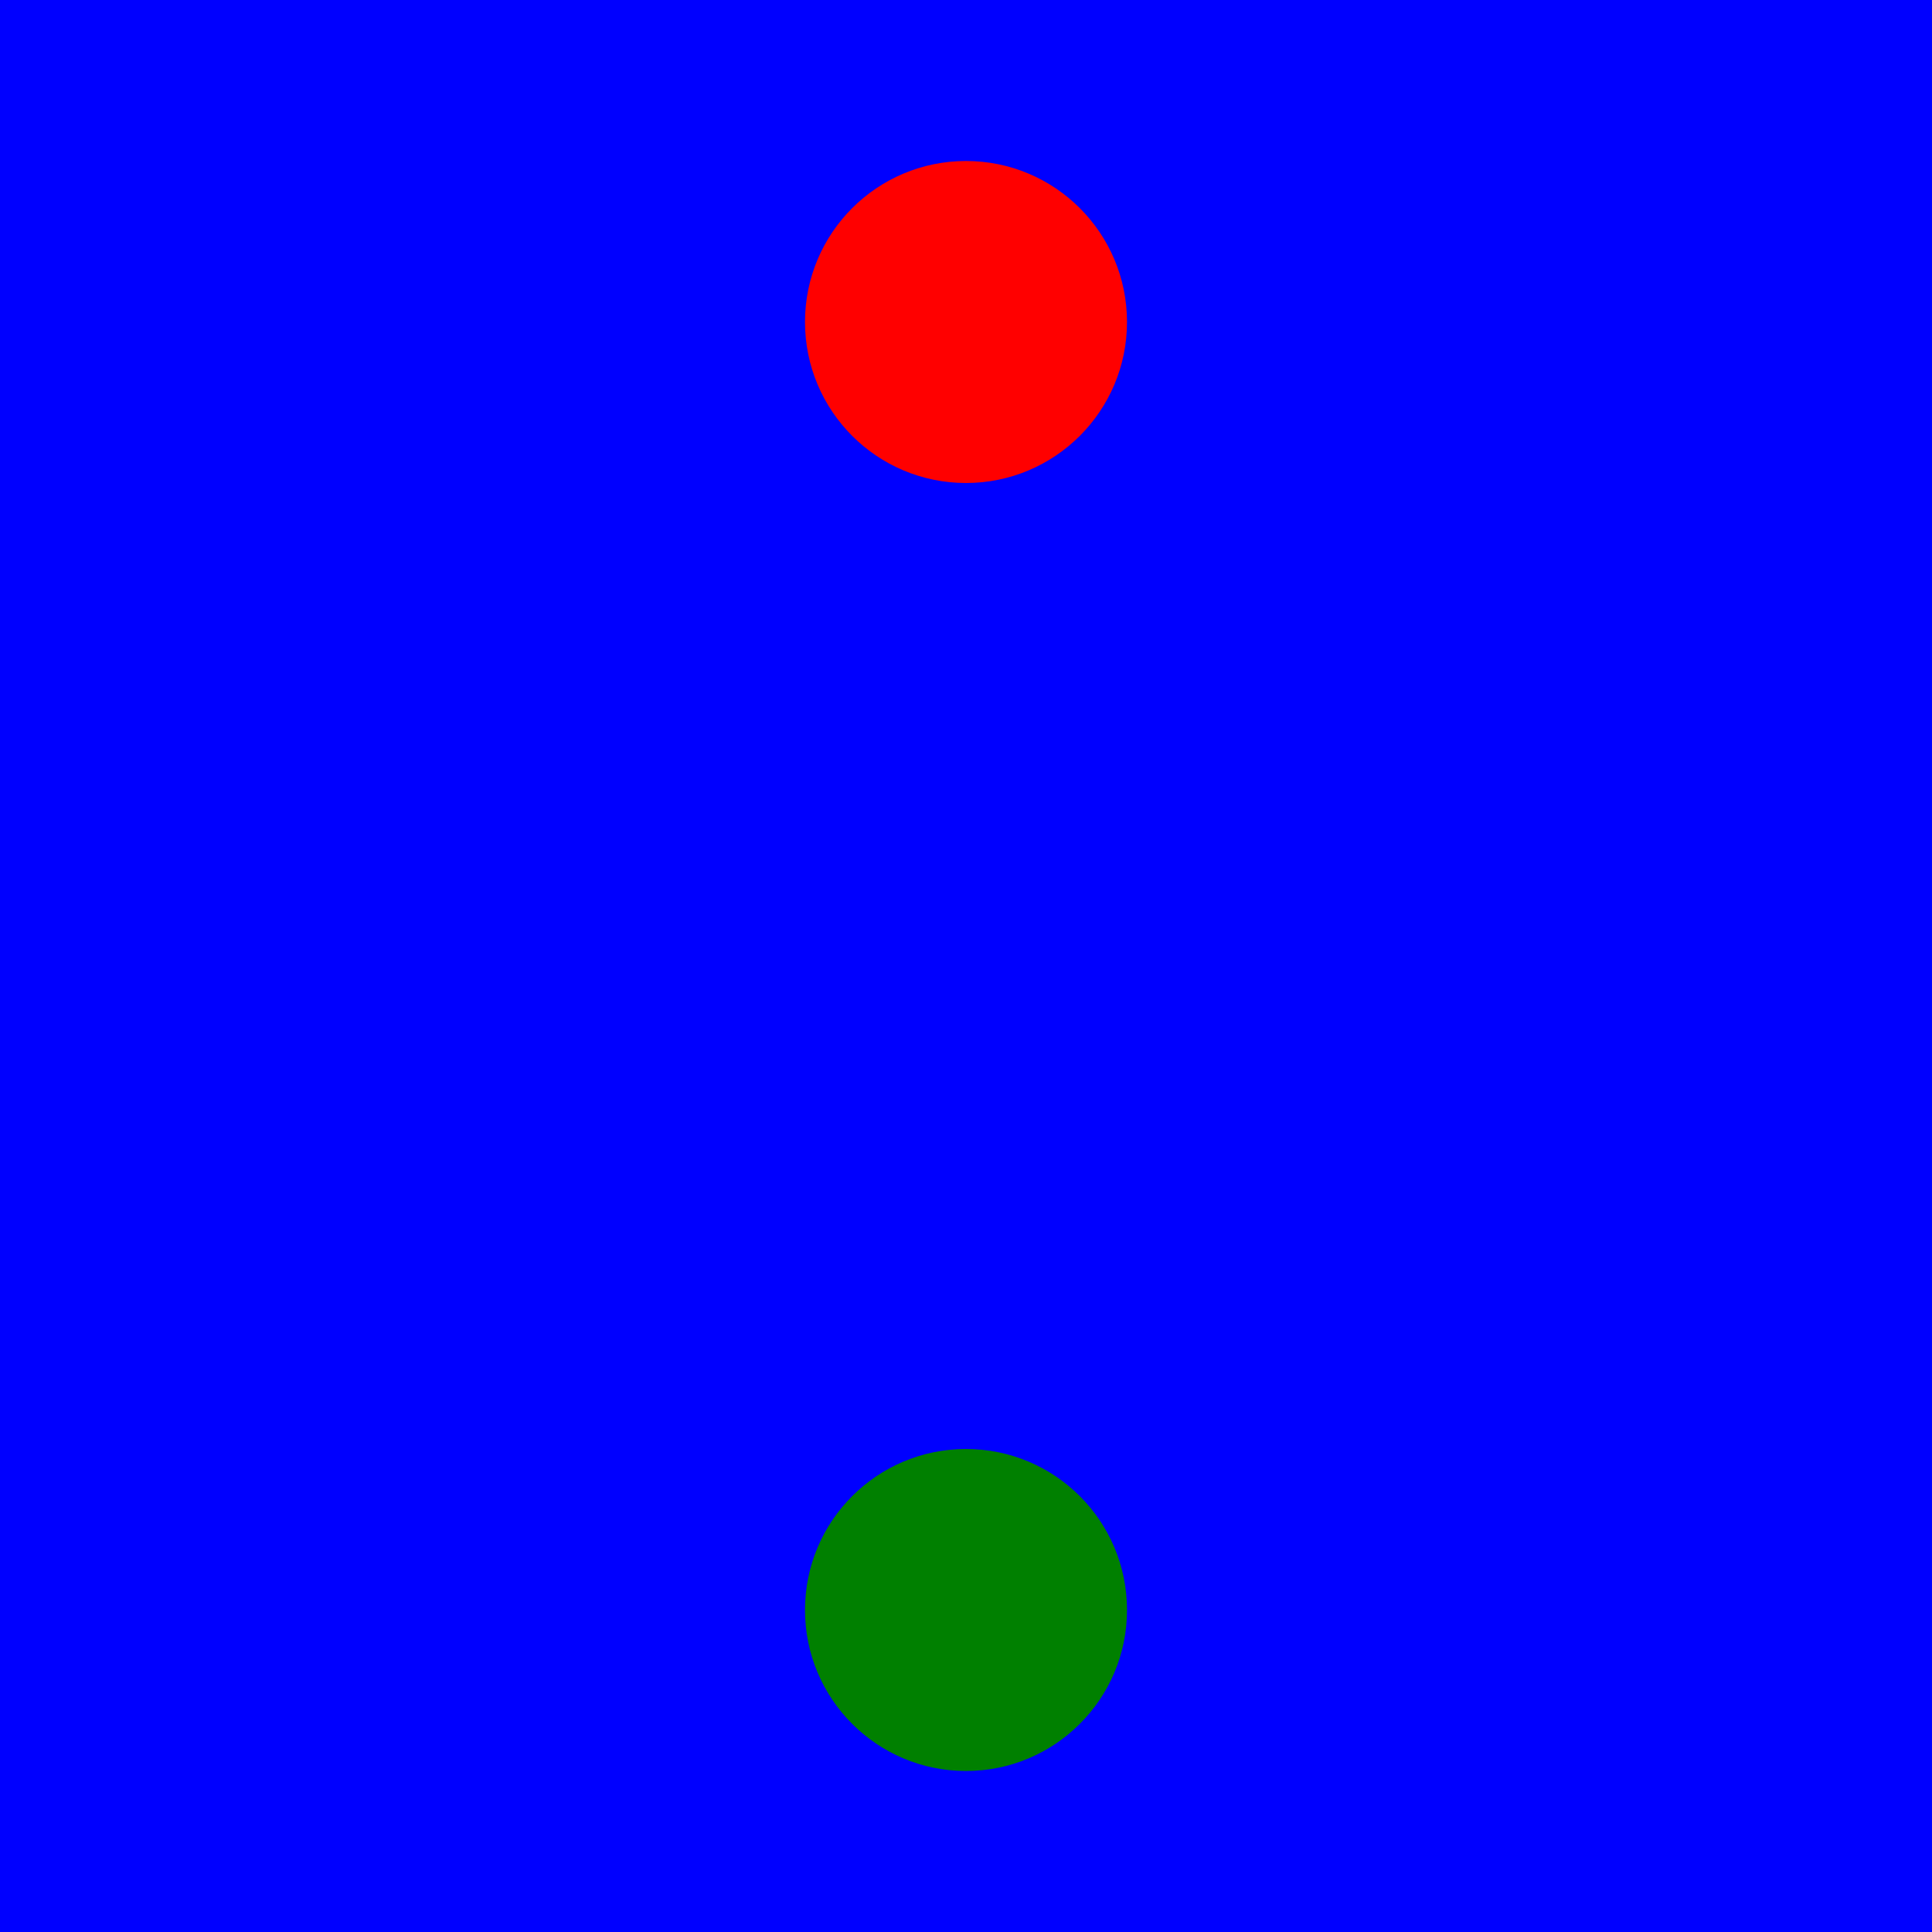
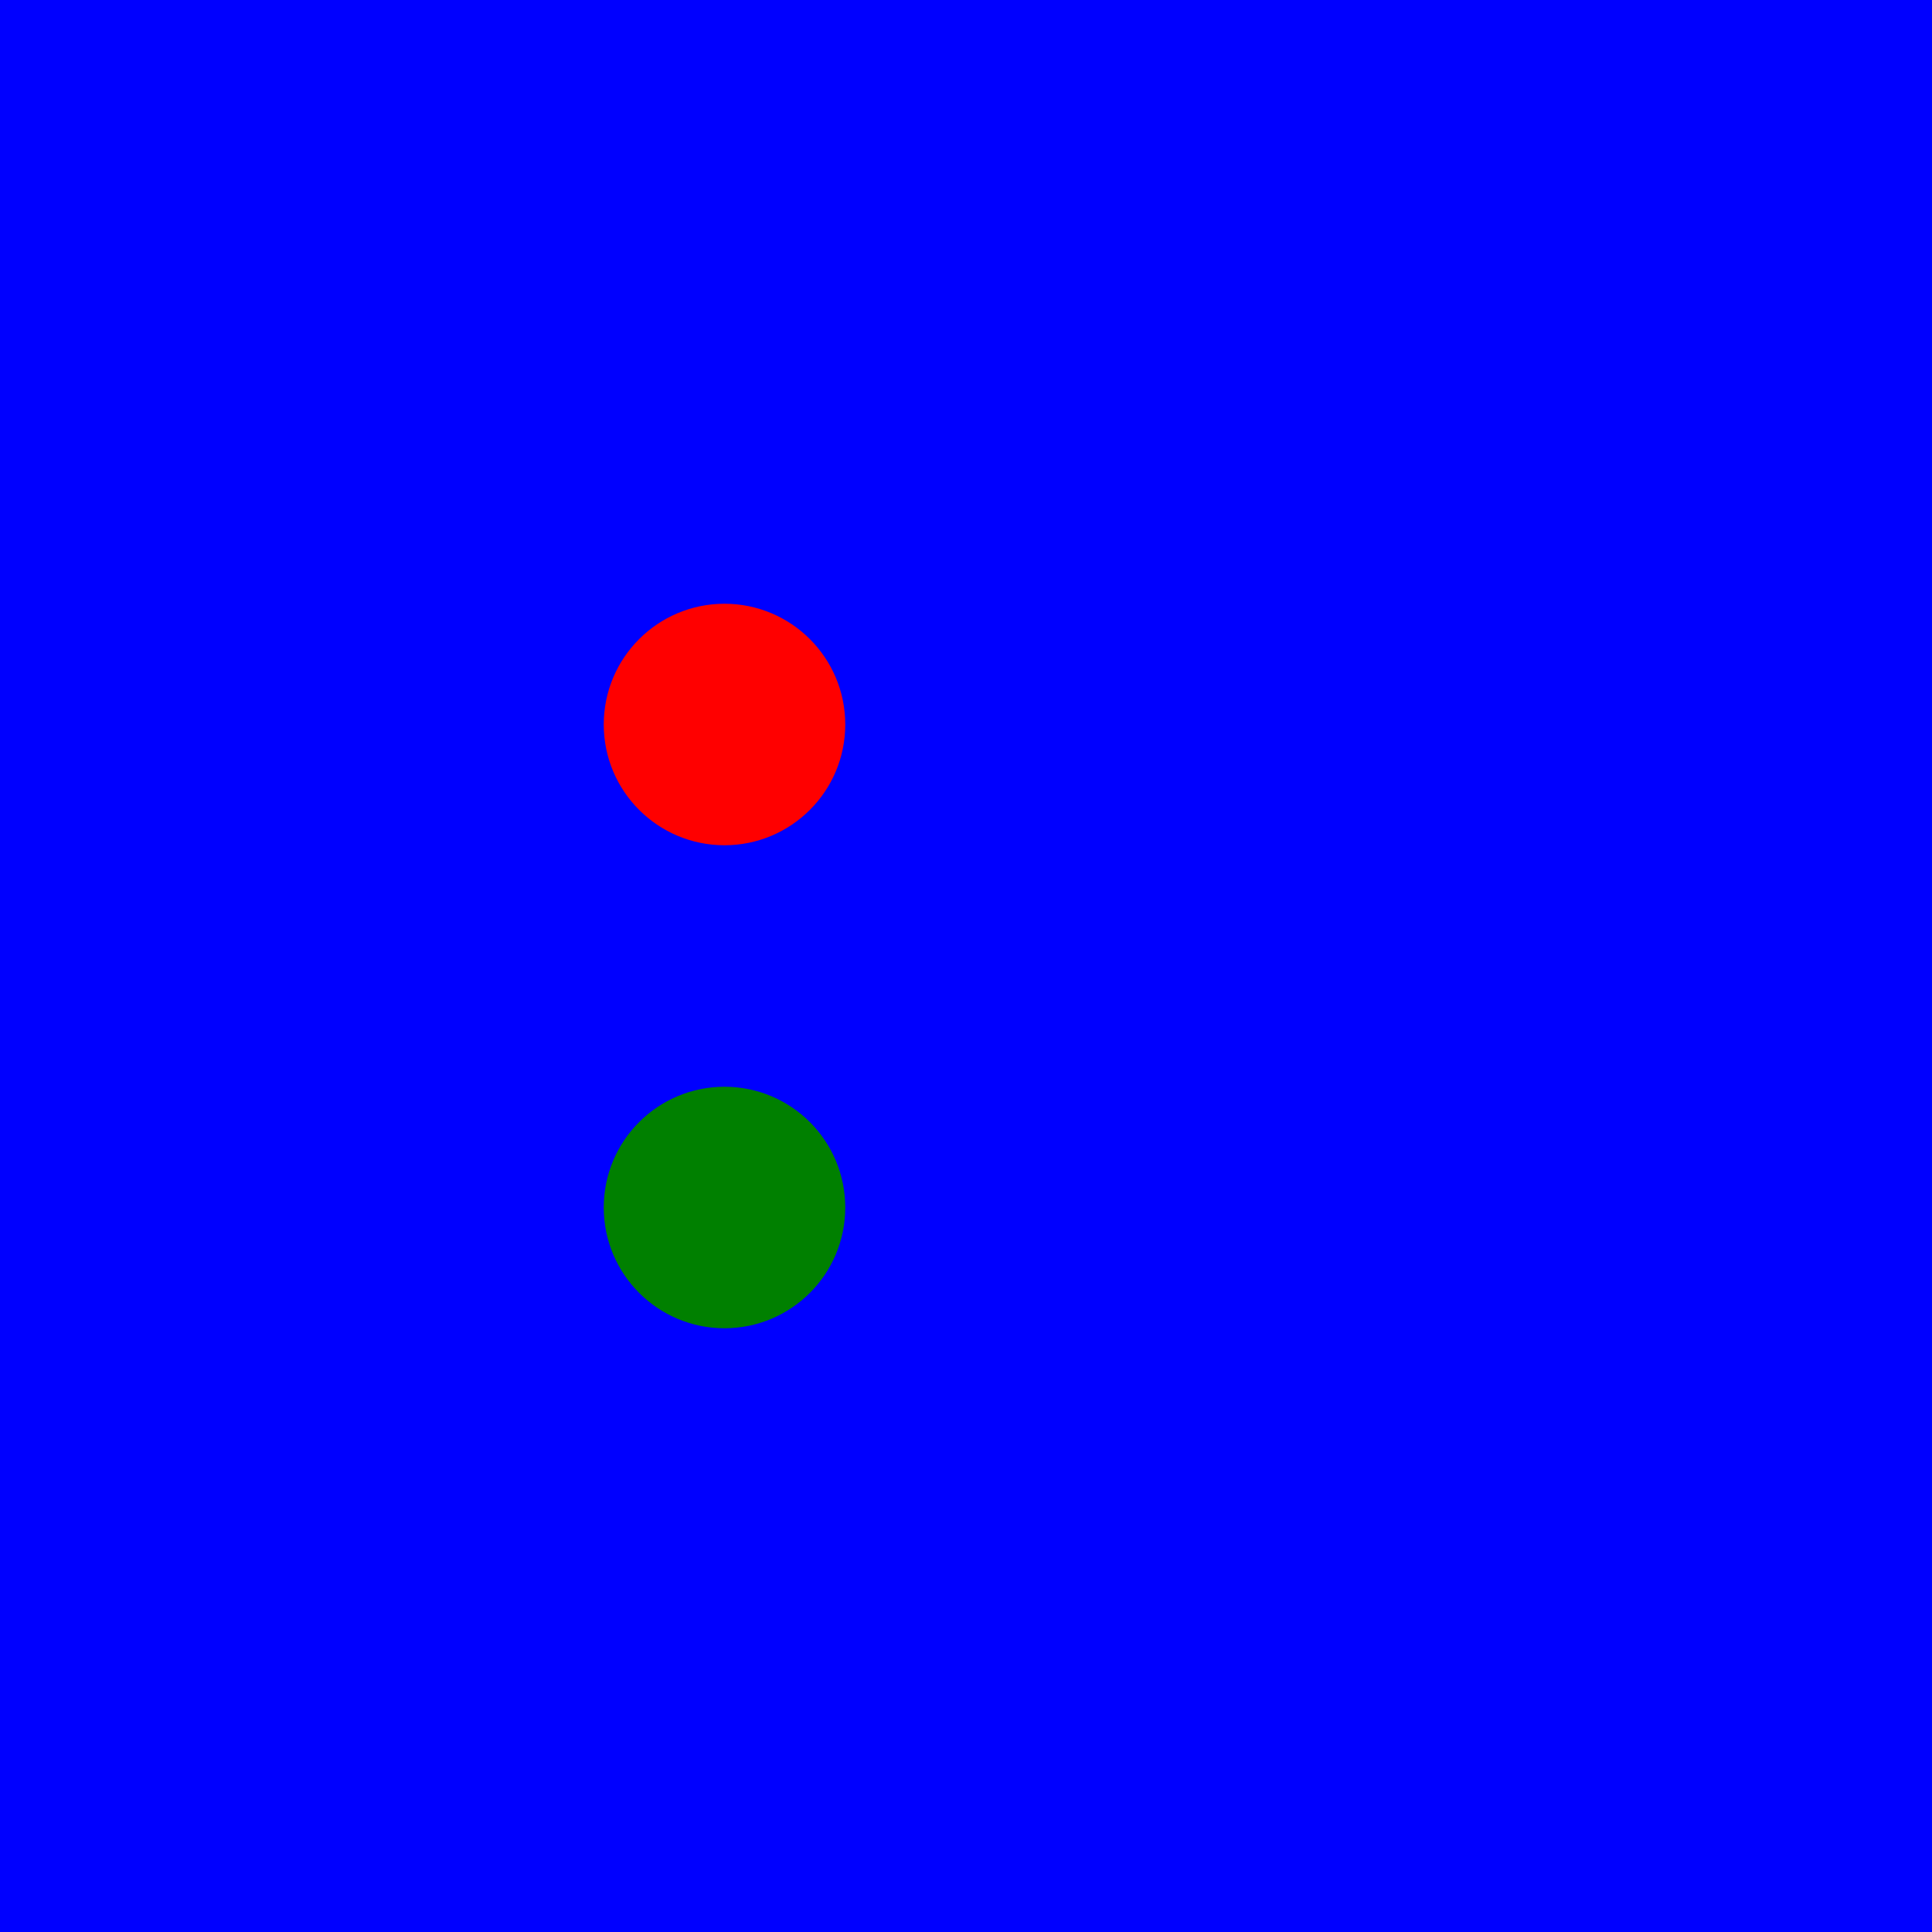
<svg xmlns="http://www.w3.org/2000/svg" version="1.1">
-   <rect x="0" y="0" width="600" height="600" fill="blue" />
-   <circle cx="300" cy="100" r="50" fill="red" />
+   <rect x="0" y="0" width="800" height="800" fill="blue" />
+   <circle cx="300" cy="300" r="50" fill="red" />
  <circle cx="300" cy="500" r="50" fill="green" />
</svg>
